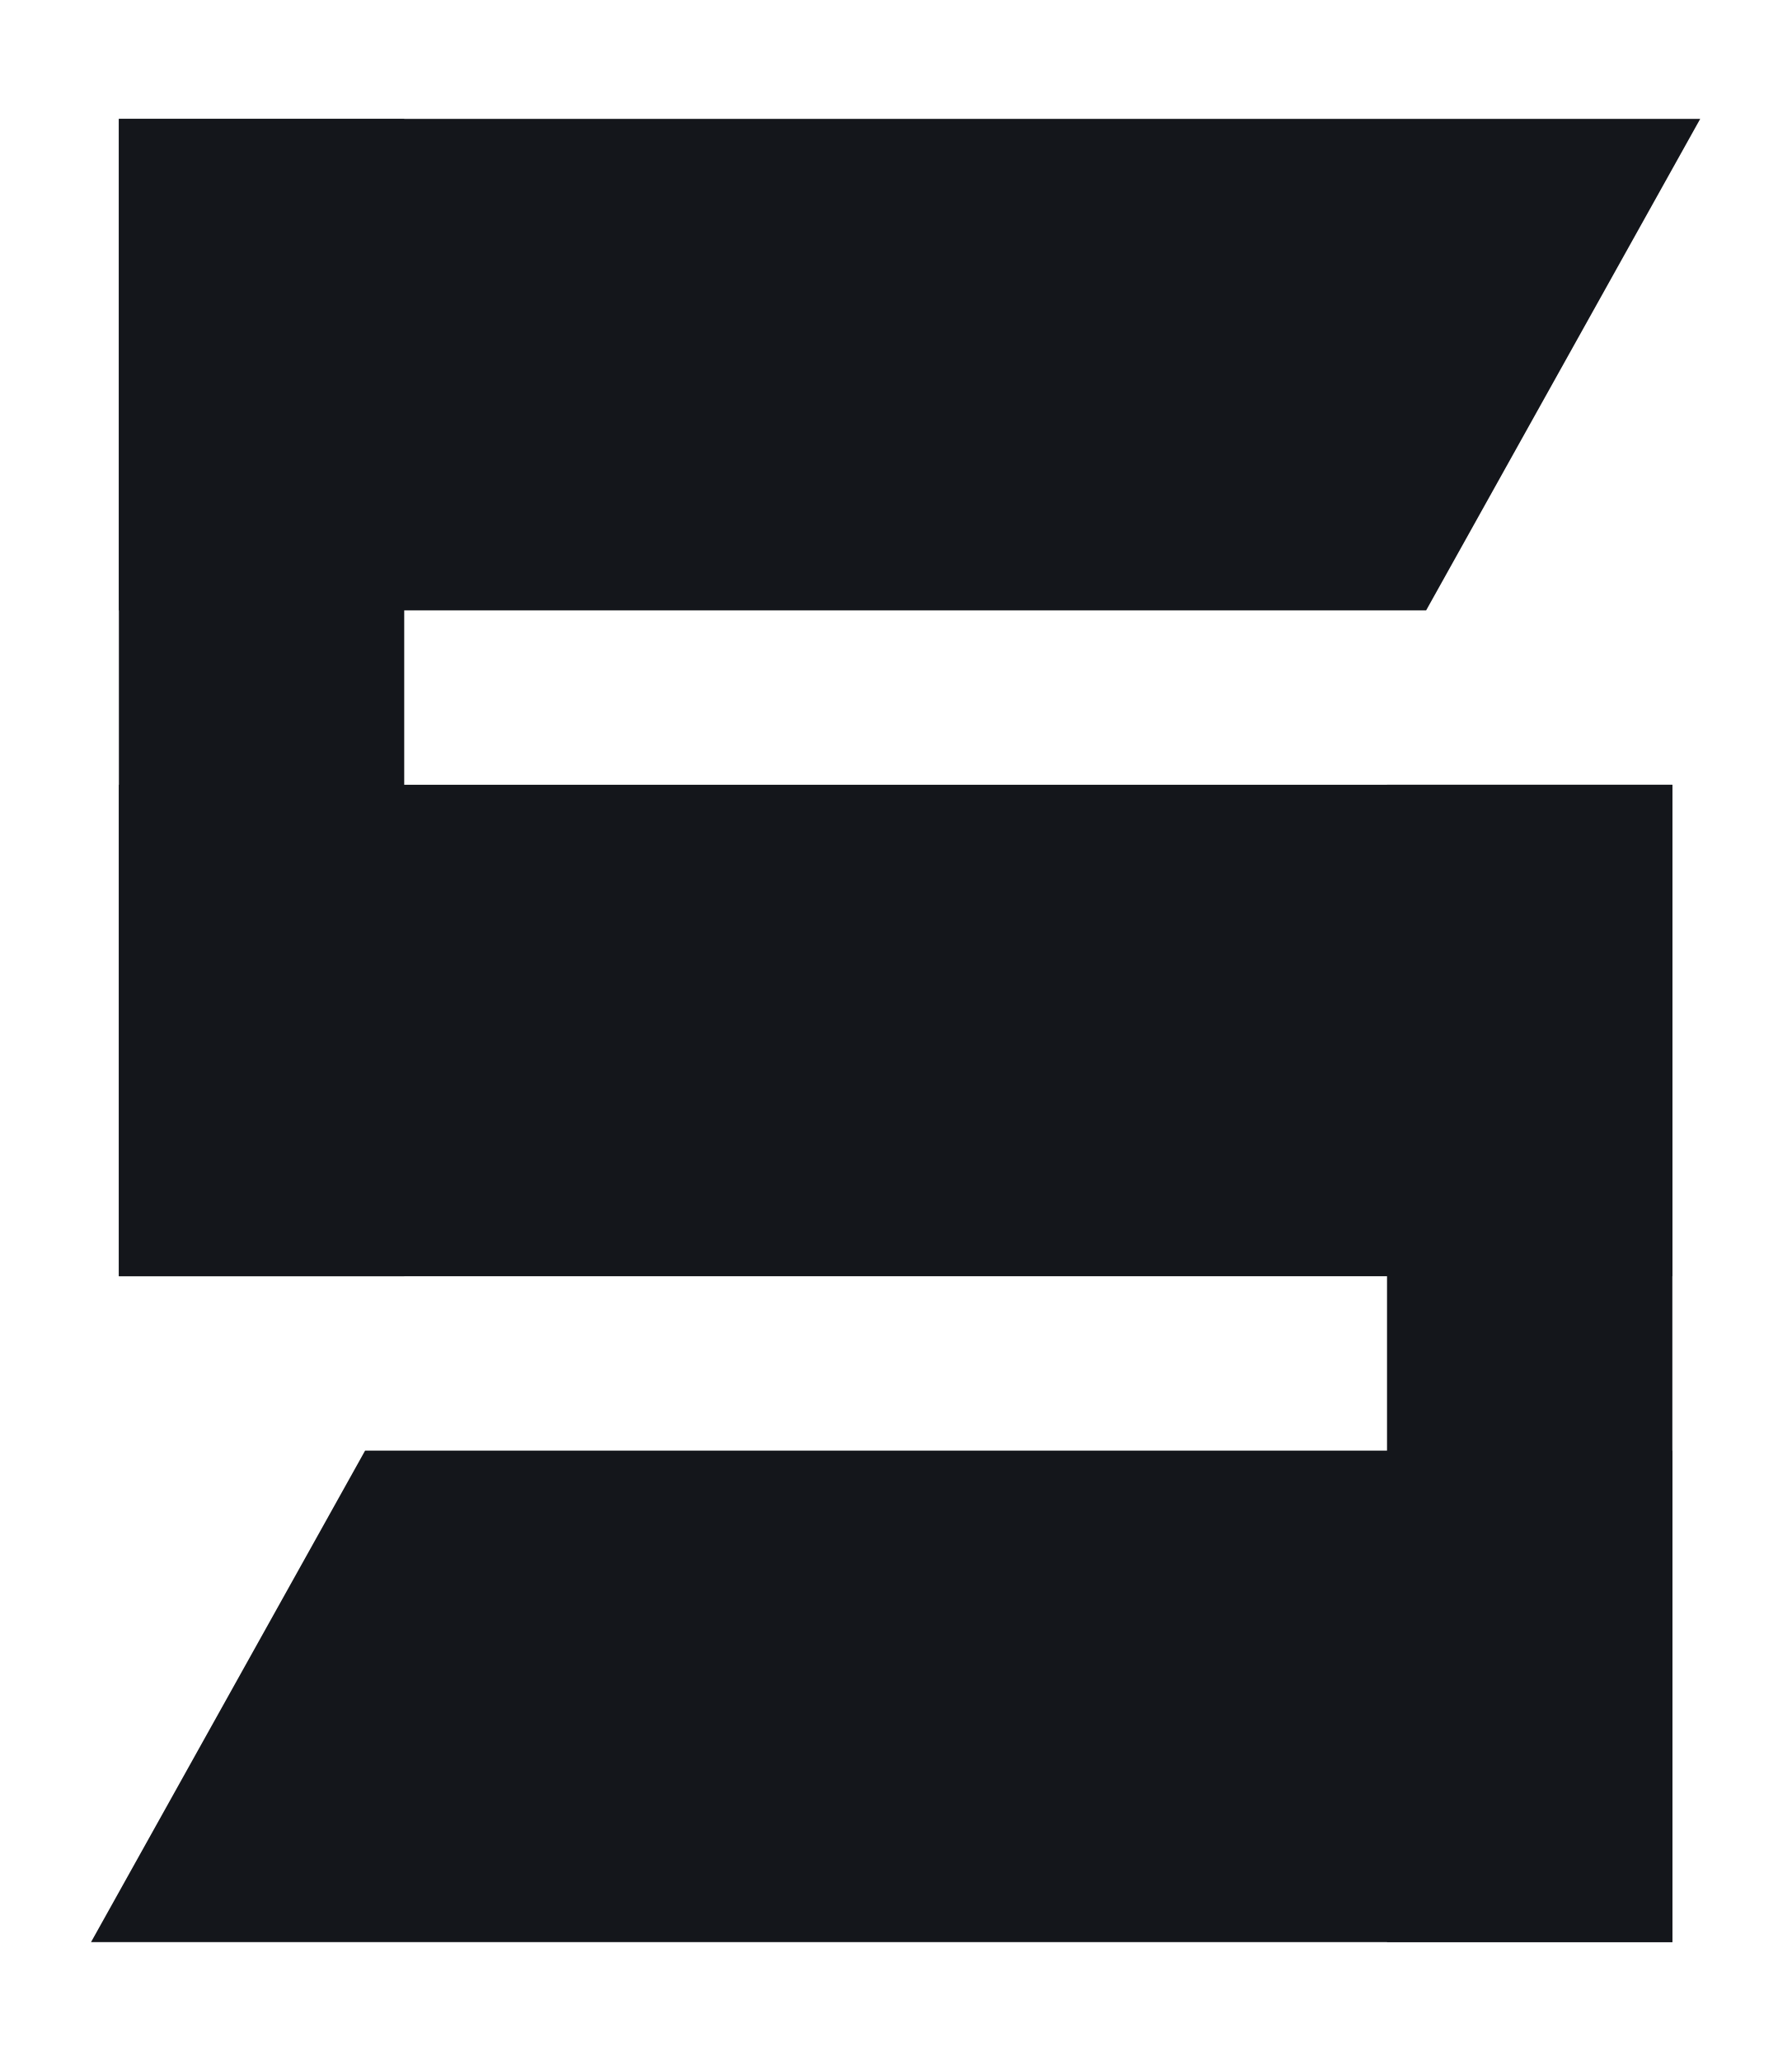
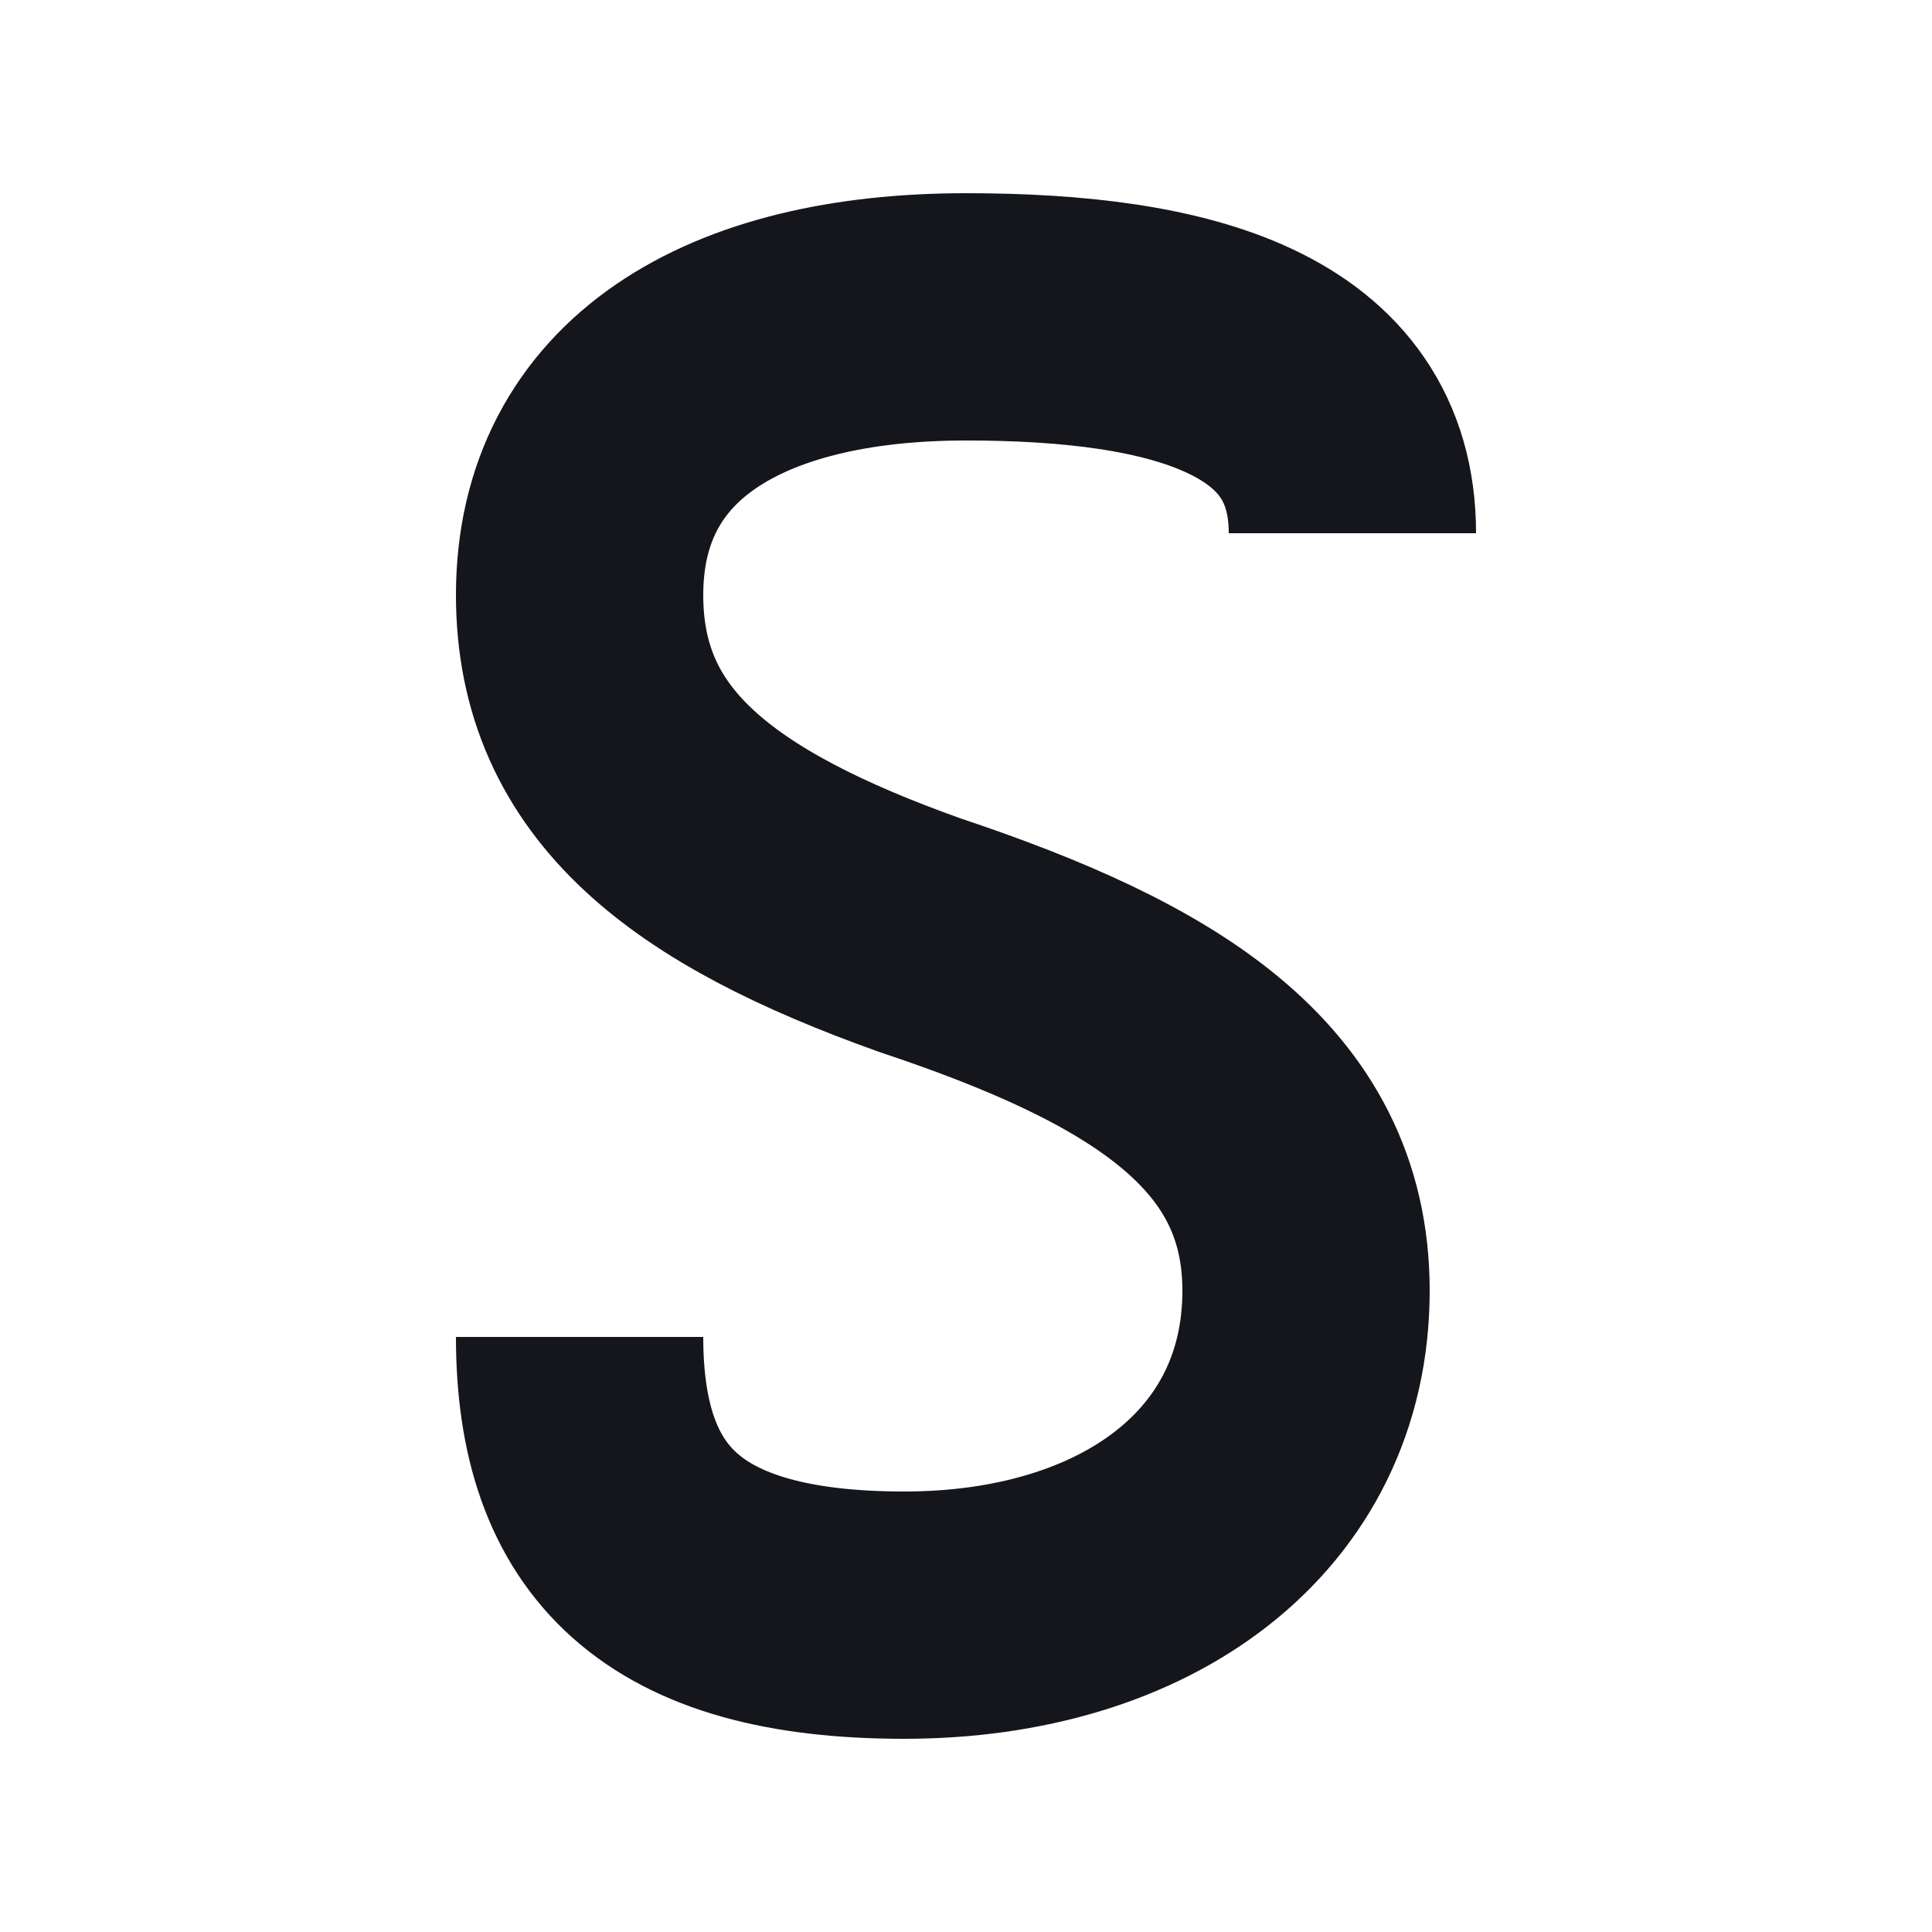
- <svg xmlns="http://www.w3.org/2000/svg" viewBox="-2 -2 22.6 26" role="img" aria-label="Saker">
+ <svg xmlns="http://www.w3.org/2000/svg" viewBox="0 0 200 200" role="img" aria-label="Saker">
  <style>
    svg { color: #14161b; }
    @media (prefers-color-scheme: dark) {
      svg { color: #eeeae1; }
    }
  </style>
-   <g fill="currentColor" stroke="currentColor">
-     <g transform="translate(0 0)">
-       <polygon points="0,0 18.6,0 15.7,5.2 0,5.2" />
-       <polygon points="0,0 2.6,0 2.6,13.6 0,13.6" />
-       <polygon points="0,8.4 18.6,8.4 18.6,13.6 0,13.6" />
-       <polygon points="16,8.4 18.6,8.4 18.6,22 16,22" />
-       <polygon points="2.9,16.8 18.6,16.8 18.6,22 0,22" />
-     </g>
+   <g transform="translate(47.2 20) scale(1.6)" fill="none" stroke="currentColor">
+     <path d="M58 22 C58 11 47 8 33 8 C18 8 8 14 8 26 C8 37 16 43 30 48 C45 53 55 59 55 71 C55 84 44 92 29 92 C14 92 8 86 8 74" stroke-width="16" stroke-linecap="butt" stroke-linejoin="miter" stroke-miterlimit="10" />
  </g>
</svg>
